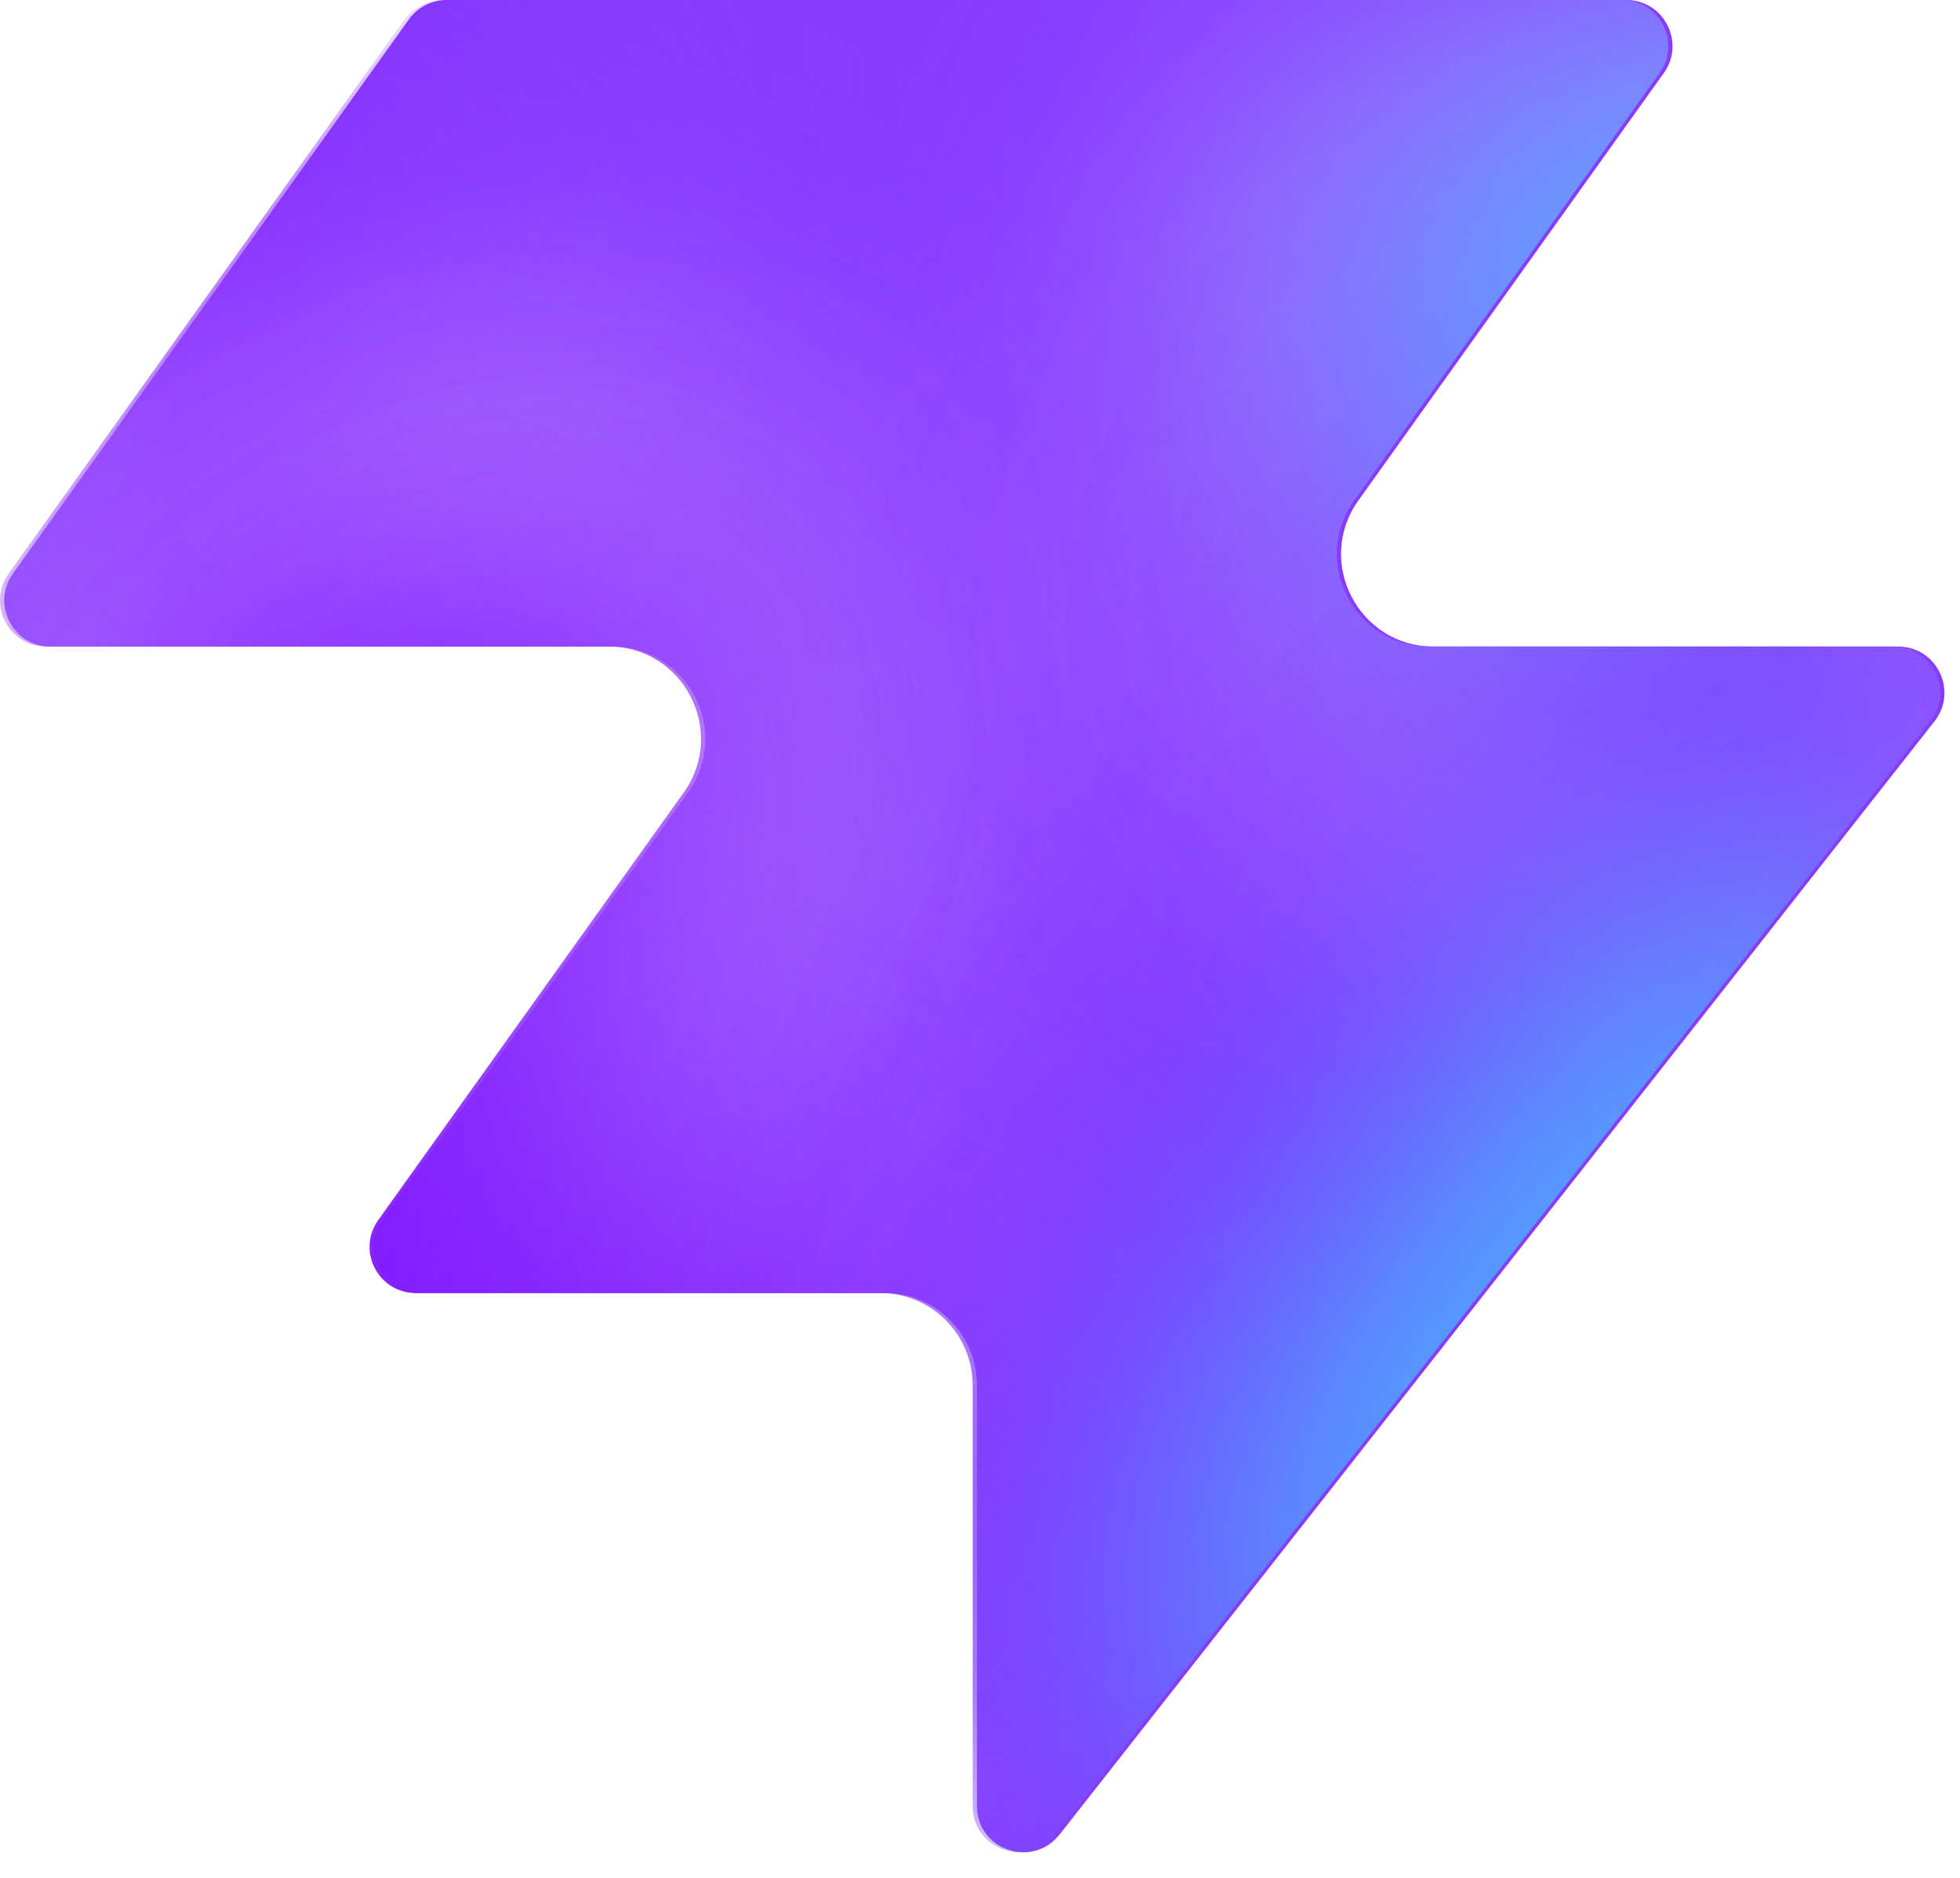
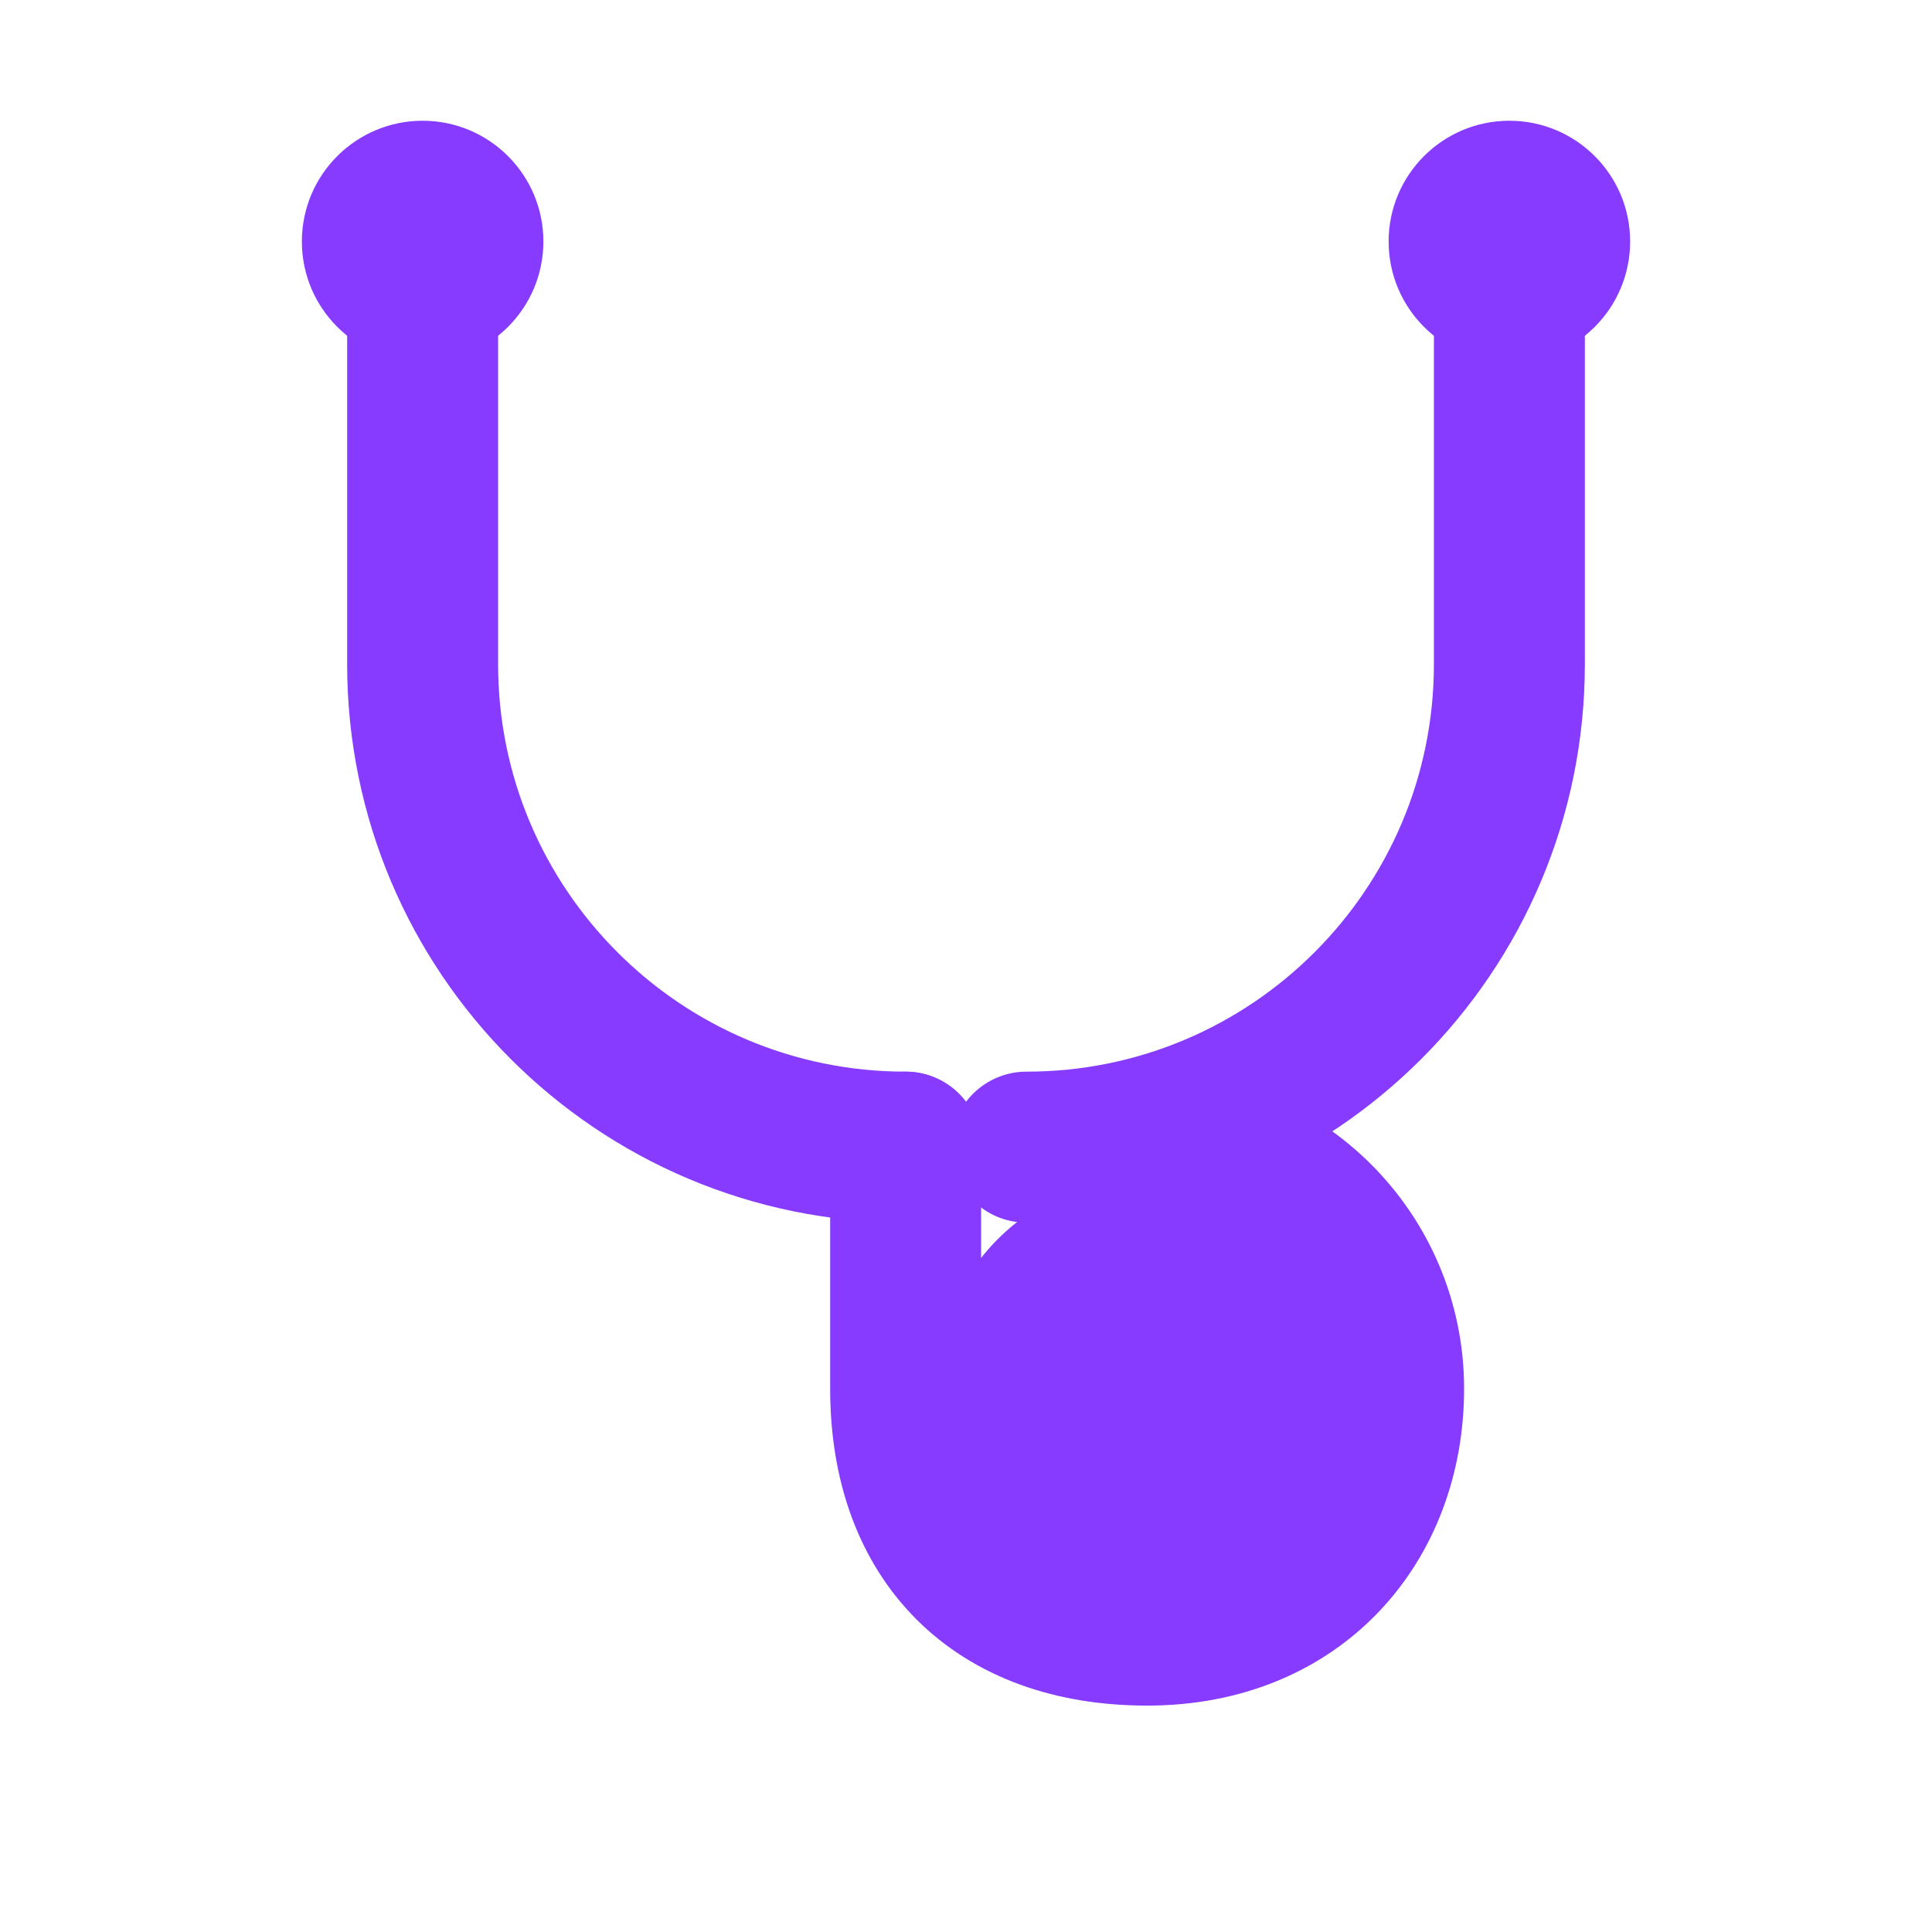
- <svg xmlns="http://www.w3.org/2000/svg" width="48" height="46" fill="none" viewBox="0 0 48 46">
-   <path fill="#863bff" d="M25.946 44.938c-.664.845-2.021.375-2.021-.698V33.937a2.26 2.26 0 0 0-2.262-2.262H10.287c-.92 0-1.456-1.04-.92-1.788l7.48-10.471c1.07-1.497 0-3.578-1.842-3.578H1.237c-.92 0-1.456-1.04-.92-1.788L10.013.474c.214-.297.556-.474.92-.474h28.894c.92 0 1.456 1.04.92 1.788l-7.48 10.471c-1.07 1.498 0 3.579 1.842 3.579h11.377c.943 0 1.473 1.088.89 1.83L25.947 44.94z" style="fill:#863bff;fill:color(display-p3 .525 .23 1);fill-opacity:1" />
-   <mask id="a" width="48" height="46" x="0" y="0" maskUnits="userSpaceOnUse" style="mask-type:alpha">
-     <path fill="#000" d="M25.842 44.938c-.664.844-2.021.375-2.021-.698V33.937a2.26 2.26 0 0 0-2.262-2.262H10.183c-.92 0-1.456-1.04-.92-1.788l7.48-10.471c1.07-1.498 0-3.579-1.842-3.579H1.133c-.92 0-1.456-1.04-.92-1.787L9.91.473c.214-.297.556-.474.92-.474h28.894c.92 0 1.456 1.04.92 1.788l-7.48 10.471c-1.07 1.498 0 3.578 1.842 3.578h11.377c.943 0 1.473 1.088.89 1.832L25.843 44.94z" style="fill:#000;fill-opacity:1" />
-   </mask>
-   <g mask="url(#a)">
-     <g filter="url(#b)">
-       <ellipse cx="5.508" cy="14.704" fill="#ede6ff" rx="5.508" ry="14.704" style="fill:#ede6ff;fill:color(display-p3 .927 .903 1);fill-opacity:1" transform="matrix(.00324 1 1 -.00324 -4.47 31.516)" />
-     </g>
-     <g filter="url(#c)">
-       <ellipse cx="10.399" cy="29.851" fill="#ede6ff" rx="10.399" ry="29.851" style="fill:#ede6ff;fill:color(display-p3 .927 .903 1);fill-opacity:1" transform="matrix(.00324 1 1 -.00324 -39.328 7.883)" />
-     </g>
-     <g filter="url(#d)">
-       <ellipse cx="5.508" cy="30.487" fill="#7e14ff" rx="5.508" ry="30.487" style="fill:#7e14ff;fill:color(display-p3 .492 .077 1);fill-opacity:1" transform="rotate(89.814 -25.913 -14.639)scale(1 -1)" />
-     </g>
-     <g filter="url(#e)">
-       <ellipse cx="5.508" cy="30.599" fill="#7e14ff" rx="5.508" ry="30.599" style="fill:#7e14ff;fill:color(display-p3 .492 .077 1);fill-opacity:1" transform="rotate(89.814 -32.644 -3.334)scale(1 -1)" />
-     </g>
-     <g filter="url(#f)">
-       <ellipse cx="5.508" cy="30.599" fill="#7e14ff" rx="5.508" ry="30.599" style="fill:#7e14ff;fill:color(display-p3 .492 .077 1);fill-opacity:1" transform="matrix(.00324 1 1 -.00324 -34.34 30.47)" />
-     </g>
-     <g filter="url(#g)">
-       <ellipse cx="14.072" cy="22.078" fill="#ede6ff" rx="14.072" ry="22.078" style="fill:#ede6ff;fill:color(display-p3 .927 .903 1);fill-opacity:1" transform="rotate(93.35 24.506 48.493)scale(-1 1)" />
-     </g>
-     <g filter="url(#h)">
-       <ellipse cx="3.47" cy="21.501" fill="#7e14ff" rx="3.47" ry="21.501" style="fill:#7e14ff;fill:color(display-p3 .492 .077 1);fill-opacity:1" transform="rotate(89.009 28.708 47.59)scale(-1 1)" />
-     </g>
-     <g filter="url(#i)">
-       <ellipse cx="3.47" cy="21.501" fill="#7e14ff" rx="3.47" ry="21.501" style="fill:#7e14ff;fill:color(display-p3 .492 .077 1);fill-opacity:1" transform="rotate(89.009 28.708 47.59)scale(-1 1)" />
-     </g>
-     <g filter="url(#j)">
-       <ellipse cx=".387" cy="8.972" fill="#7e14ff" rx="4.407" ry="29.108" style="fill:#7e14ff;fill:color(display-p3 .492 .077 1);fill-opacity:1" transform="rotate(39.51 .387 8.972)" />
-     </g>
-     <g filter="url(#k)">
-       <ellipse cx="47.523" cy="-6.092" fill="#7e14ff" rx="4.407" ry="29.108" style="fill:#7e14ff;fill:color(display-p3 .492 .077 1);fill-opacity:1" transform="rotate(37.892 47.523 -6.092)" />
-     </g>
-     <g filter="url(#l)">
-       <ellipse cx="41.412" cy="6.333" fill="#47bfff" rx="5.971" ry="9.665" style="fill:#47bfff;fill:color(display-p3 .28 .748 1);fill-opacity:1" transform="rotate(37.892 41.412 6.333)" />
-     </g>
-     <g filter="url(#m)">
-       <ellipse cx="-1.879" cy="38.332" fill="#7e14ff" rx="4.407" ry="29.108" style="fill:#7e14ff;fill:color(display-p3 .492 .077 1);fill-opacity:1" transform="rotate(37.892 -1.88 38.332)" />
-     </g>
-     <g filter="url(#n)">
-       <ellipse cx="-1.879" cy="38.332" fill="#7e14ff" rx="4.407" ry="29.108" style="fill:#7e14ff;fill:color(display-p3 .492 .077 1);fill-opacity:1" transform="rotate(37.892 -1.88 38.332)" />
-     </g>
-     <g filter="url(#o)">
-       <ellipse cx="35.651" cy="29.907" fill="#7e14ff" rx="4.407" ry="29.108" style="fill:#7e14ff;fill:color(display-p3 .492 .077 1);fill-opacity:1" transform="rotate(37.892 35.651 29.907)" />
-     </g>
-     <g filter="url(#p)">
-       <ellipse cx="38.418" cy="32.4" fill="#47bfff" rx="5.971" ry="15.297" style="fill:#47bfff;fill:color(display-p3 .28 .748 1);fill-opacity:1" transform="rotate(37.892 38.418 32.4)" />
-     </g>
-   </g>
-   <defs>
-     <filter id="b" width="60.045" height="41.654" x="-19.77" y="16.149" color-interpolation-filters="sRGB" filterUnits="userSpaceOnUse">
-       <feFlood flood-opacity="0" result="BackgroundImageFix" />
-       <feBlend in="SourceGraphic" in2="BackgroundImageFix" result="shape" />
-       <feGaussianBlur result="effect1_foregroundBlur_2002_17158" stdDeviation="7.659" />
-     </filter>
-     <filter id="c" width="90.34" height="51.437" x="-54.613" y="-7.533" color-interpolation-filters="sRGB" filterUnits="userSpaceOnUse">
-       <feFlood flood-opacity="0" result="BackgroundImageFix" />
-       <feBlend in="SourceGraphic" in2="BackgroundImageFix" result="shape" />
-       <feGaussianBlur result="effect1_foregroundBlur_2002_17158" stdDeviation="7.659" />
-     </filter>
-     <filter id="d" width="79.355" height="29.4" x="-49.64" y="2.03" color-interpolation-filters="sRGB" filterUnits="userSpaceOnUse">
-       <feFlood flood-opacity="0" result="BackgroundImageFix" />
-       <feBlend in="SourceGraphic" in2="BackgroundImageFix" result="shape" />
-       <feGaussianBlur result="effect1_foregroundBlur_2002_17158" stdDeviation="4.596" />
-     </filter>
-     <filter id="e" width="79.579" height="29.4" x="-45.045" y="20.029" color-interpolation-filters="sRGB" filterUnits="userSpaceOnUse">
-       <feFlood flood-opacity="0" result="BackgroundImageFix" />
-       <feBlend in="SourceGraphic" in2="BackgroundImageFix" result="shape" />
-       <feGaussianBlur result="effect1_foregroundBlur_2002_17158" stdDeviation="4.596" />
-     </filter>
-     <filter id="f" width="79.579" height="29.4" x="-43.513" y="21.178" color-interpolation-filters="sRGB" filterUnits="userSpaceOnUse">
-       <feFlood flood-opacity="0" result="BackgroundImageFix" />
-       <feBlend in="SourceGraphic" in2="BackgroundImageFix" result="shape" />
-       <feGaussianBlur result="effect1_foregroundBlur_2002_17158" stdDeviation="4.596" />
-     </filter>
-     <filter id="g" width="74.749" height="58.852" x="15.756" y="-17.901" color-interpolation-filters="sRGB" filterUnits="userSpaceOnUse">
-       <feFlood flood-opacity="0" result="BackgroundImageFix" />
-       <feBlend in="SourceGraphic" in2="BackgroundImageFix" result="shape" />
-       <feGaussianBlur result="effect1_foregroundBlur_2002_17158" stdDeviation="7.659" />
-     </filter>
-     <filter id="h" width="61.377" height="25.362" x="23.548" y="2.284" color-interpolation-filters="sRGB" filterUnits="userSpaceOnUse">
-       <feFlood flood-opacity="0" result="BackgroundImageFix" />
-       <feBlend in="SourceGraphic" in2="BackgroundImageFix" result="shape" />
-       <feGaussianBlur result="effect1_foregroundBlur_2002_17158" stdDeviation="4.596" />
-     </filter>
-     <filter id="i" width="61.377" height="25.362" x="23.548" y="2.284" color-interpolation-filters="sRGB" filterUnits="userSpaceOnUse">
-       <feFlood flood-opacity="0" result="BackgroundImageFix" />
-       <feBlend in="SourceGraphic" in2="BackgroundImageFix" result="shape" />
-       <feGaussianBlur result="effect1_foregroundBlur_2002_17158" stdDeviation="4.596" />
-     </filter>
-     <filter id="j" width="56.045" height="63.649" x="-27.636" y="-22.853" color-interpolation-filters="sRGB" filterUnits="userSpaceOnUse">
-       <feFlood flood-opacity="0" result="BackgroundImageFix" />
-       <feBlend in="SourceGraphic" in2="BackgroundImageFix" result="shape" />
-       <feGaussianBlur result="effect1_foregroundBlur_2002_17158" stdDeviation="4.596" />
-     </filter>
-     <filter id="k" width="54.814" height="64.646" x="20.116" y="-38.415" color-interpolation-filters="sRGB" filterUnits="userSpaceOnUse">
-       <feFlood flood-opacity="0" result="BackgroundImageFix" />
-       <feBlend in="SourceGraphic" in2="BackgroundImageFix" result="shape" />
-       <feGaussianBlur result="effect1_foregroundBlur_2002_17158" stdDeviation="4.596" />
-     </filter>
-     <filter id="l" width="33.541" height="35.313" x="24.641" y="-11.323" color-interpolation-filters="sRGB" filterUnits="userSpaceOnUse">
-       <feFlood flood-opacity="0" result="BackgroundImageFix" />
-       <feBlend in="SourceGraphic" in2="BackgroundImageFix" result="shape" />
-       <feGaussianBlur result="effect1_foregroundBlur_2002_17158" stdDeviation="4.596" />
-     </filter>
-     <filter id="m" width="54.814" height="64.646" x="-29.286" y="6.009" color-interpolation-filters="sRGB" filterUnits="userSpaceOnUse">
-       <feFlood flood-opacity="0" result="BackgroundImageFix" />
-       <feBlend in="SourceGraphic" in2="BackgroundImageFix" result="shape" />
-       <feGaussianBlur result="effect1_foregroundBlur_2002_17158" stdDeviation="4.596" />
-     </filter>
-     <filter id="n" width="54.814" height="64.646" x="-29.286" y="6.009" color-interpolation-filters="sRGB" filterUnits="userSpaceOnUse">
-       <feFlood flood-opacity="0" result="BackgroundImageFix" />
-       <feBlend in="SourceGraphic" in2="BackgroundImageFix" result="shape" />
-       <feGaussianBlur result="effect1_foregroundBlur_2002_17158" stdDeviation="4.596" />
-     </filter>
-     <filter id="o" width="54.814" height="64.646" x="8.244" y="-2.416" color-interpolation-filters="sRGB" filterUnits="userSpaceOnUse">
-       <feFlood flood-opacity="0" result="BackgroundImageFix" />
-       <feBlend in="SourceGraphic" in2="BackgroundImageFix" result="shape" />
-       <feGaussianBlur result="effect1_foregroundBlur_2002_17158" stdDeviation="4.596" />
-     </filter>
-     <filter id="p" width="39.409" height="43.623" x="18.713" y="10.588" color-interpolation-filters="sRGB" filterUnits="userSpaceOnUse">
-       <feFlood flood-opacity="0" result="BackgroundImageFix" />
-       <feBlend in="SourceGraphic" in2="BackgroundImageFix" result="shape" />
-       <feGaussianBlur result="effect1_foregroundBlur_2002_17158" stdDeviation="4.596" />
-     </filter>
-   </defs>
+ <svg xmlns="http://www.w3.org/2000/svg" width="32" height="32" viewBox="0 0 32 32" fill="none">
+   <path d="M7 5C7 5 7 9 7 11C7 15.418 10.582 19 15 19" stroke="#863bff" stroke-width="2.5" stroke-linecap="round" />
+   <path d="M25 5C25 5 25 9 25 11C25 15.418 21.418 19 17 19" stroke="#863bff" stroke-width="2.5" stroke-linecap="round" />
+   <path d="M15 19C15 19 15 22 15 23C15 25.5 16.5 27 19 27C21.5 27 23 25.209 23 23C23 20.791 21.209 19 19 19" stroke="#863bff" stroke-width="2.5" stroke-linecap="round" stroke-linejoin="round" />
+   <circle cx="19" cy="23" r="3.5" fill="#863bff" />
+   <circle cx="7" cy="4" r="2" fill="#863bff" />
+   <circle cx="25" cy="4" r="2" fill="#863bff" />
</svg>
